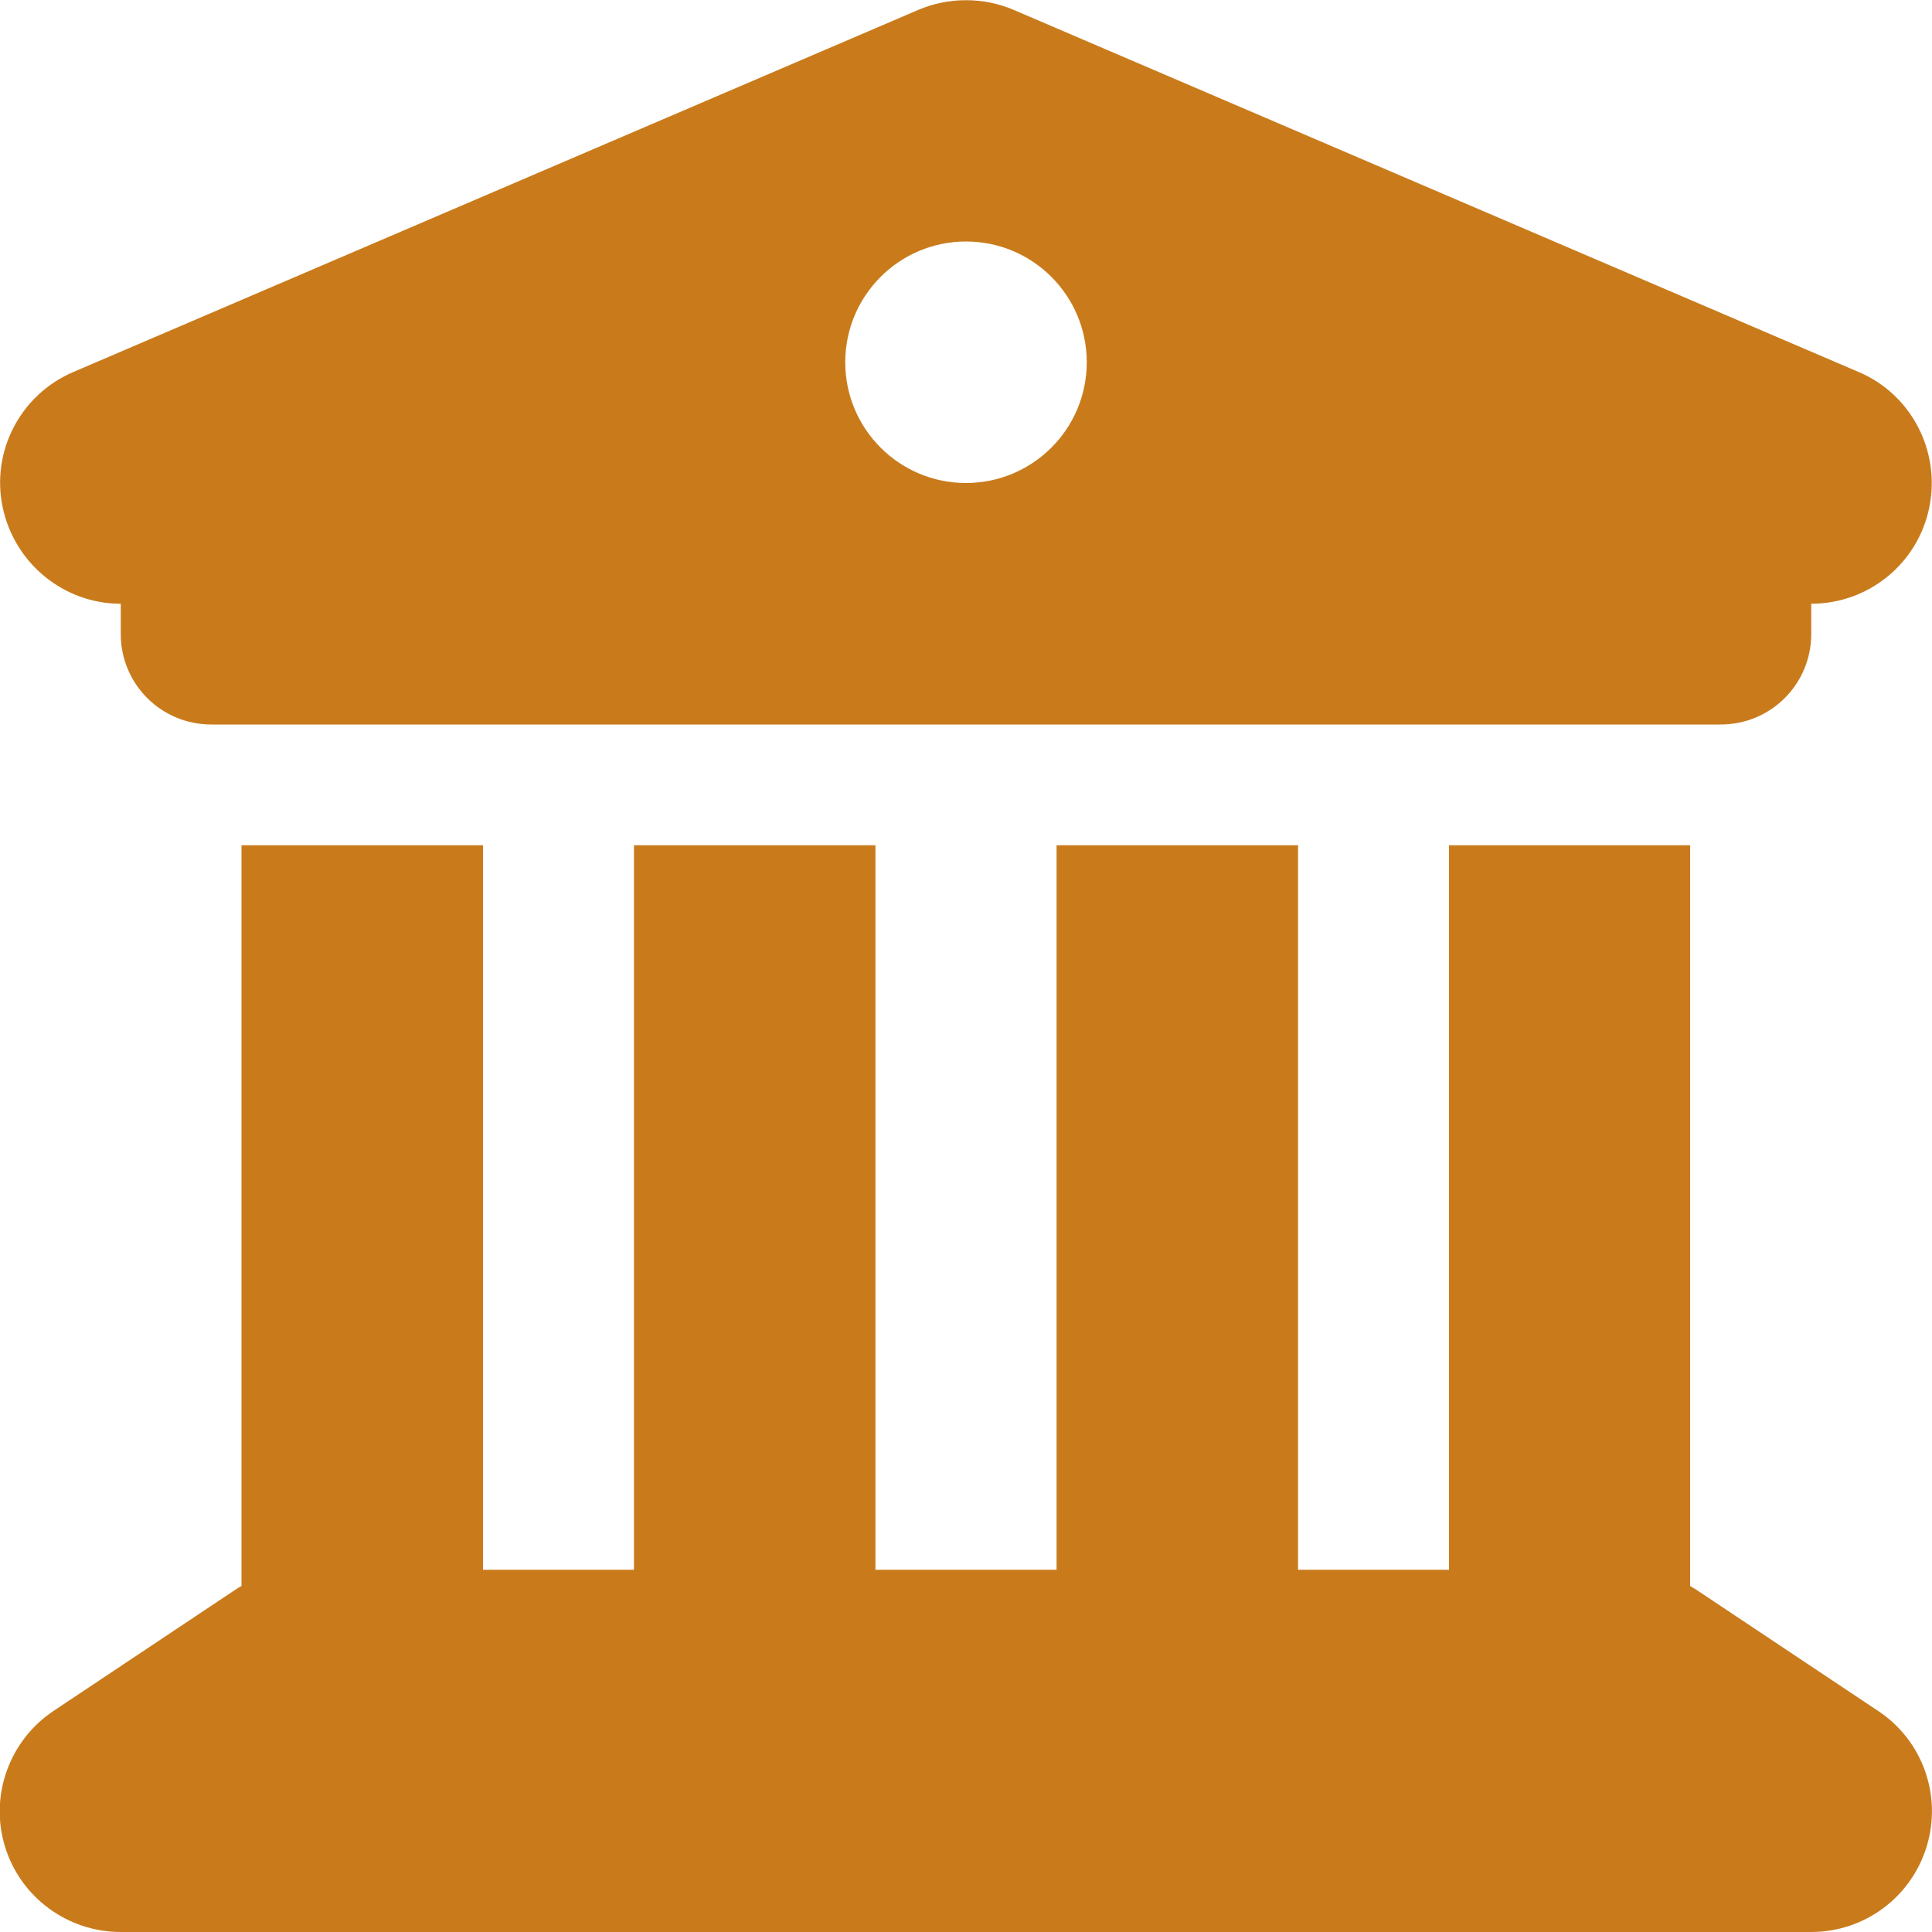
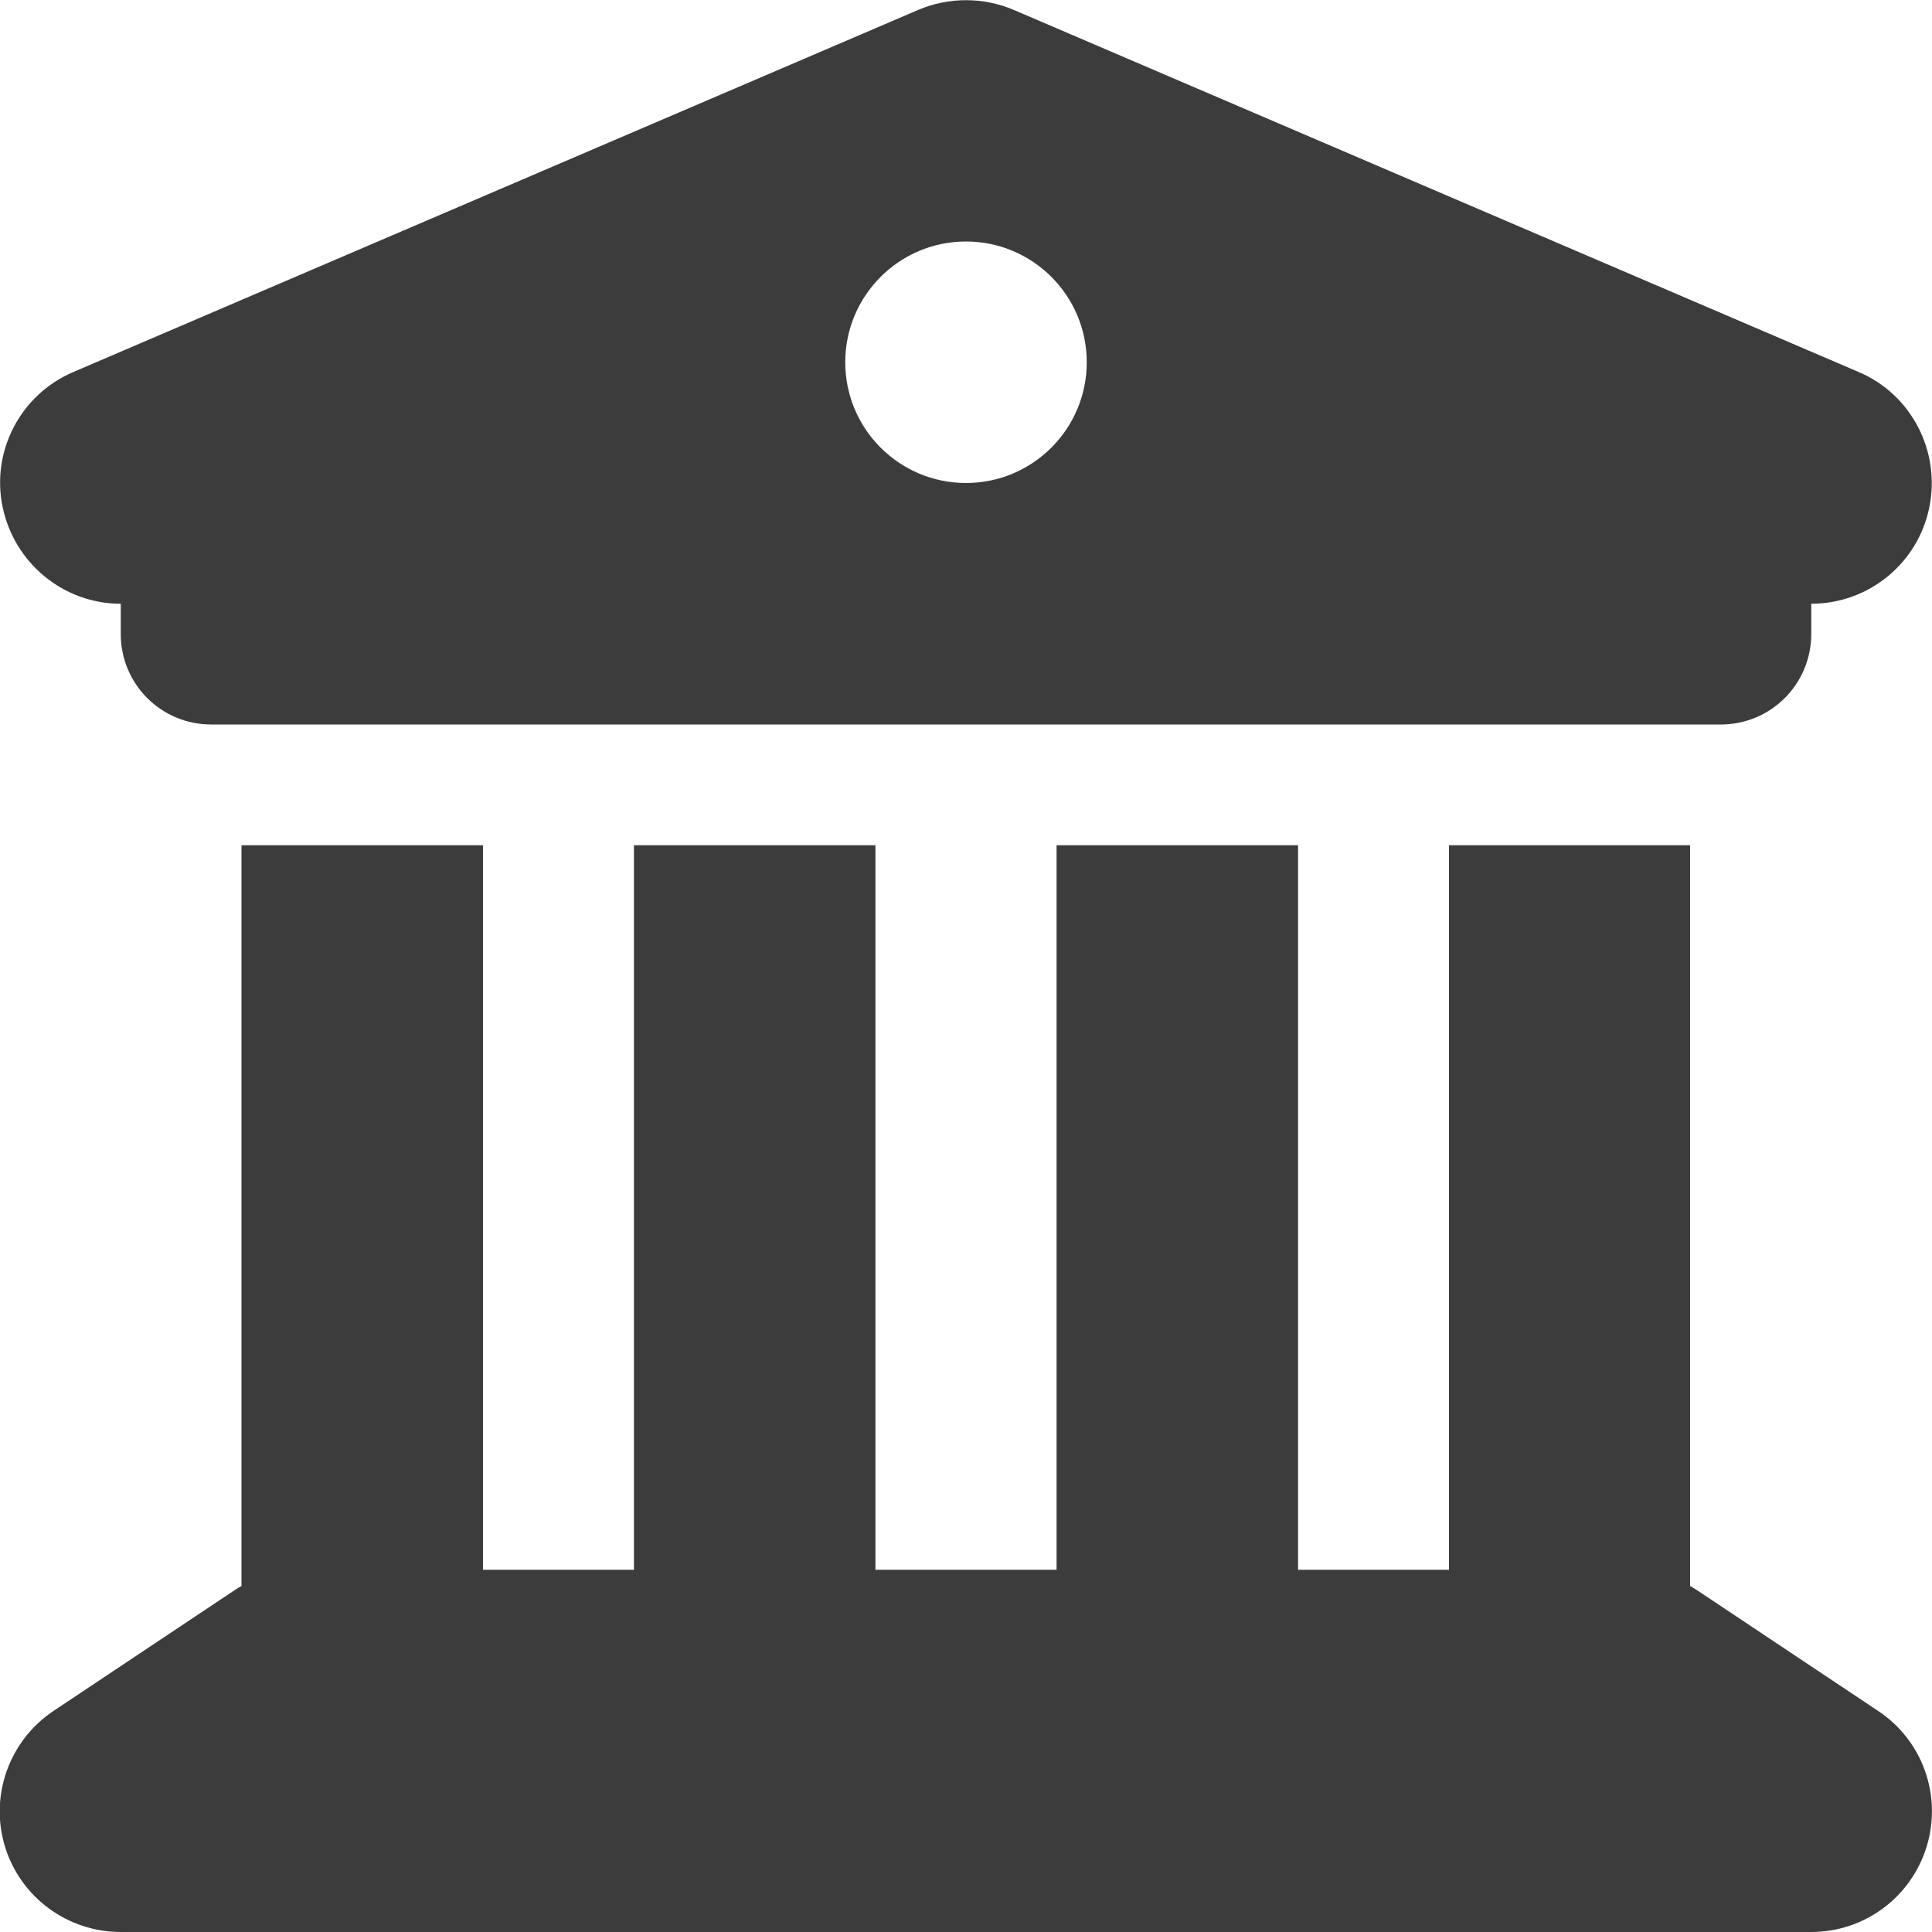
<svg xmlns="http://www.w3.org/2000/svg" height="16" width="16" viewBox="0 0 512 512">
-   <path d="M243.4 2.6l-224 96c-14 6-21.8 21-18.7 35.8S16.8 160 32 160v8c0 13.3 10.7 24 24 24H456c13.3 0 24-10.7 24-24v-8c15.2 0 28.3-10.7 31.3-25.6s-4.8-29.9-18.7-35.8l-224-96c-8-3.4-17.2-3.4-25.2 0zM128 224H64V420.3c-.6 .3-1.2 .7-1.8 1.1l-48 32c-11.7 7.8-17 22.4-12.9 35.9S17.9 512 32 512H480c14.1 0 26.5-9.2 30.6-22.7s-1.1-28.1-12.9-35.9l-48-32c-.6-.4-1.2-.7-1.8-1.1V224H384V416H344V224H280V416H232V224H168V416H128V224zM256 64a32 32 0 1 1 0 64 32 32 0 1 1 0-64z" fill="#c97b1c" />
+   <path d="M243.4 2.6l-224 96c-14 6-21.8 21-18.7 35.8S16.8 160 32 160v8c0 13.3 10.7 24 24 24H456c13.3 0 24-10.7 24-24v-8c15.2 0 28.3-10.7 31.3-25.6s-4.8-29.9-18.7-35.8l-224-96c-8-3.4-17.2-3.4-25.2 0zM128 224H64V420.3c-.6 .3-1.2 .7-1.8 1.1l-48 32c-11.7 7.8-17 22.4-12.9 35.9S17.9 512 32 512H480c14.1 0 26.5-9.2 30.6-22.7s-1.1-28.1-12.9-35.9l-48-32c-.6-.4-1.2-.7-1.8-1.1V224H384V416H344V224H280V416H232V224H168V416H128V224zM256 64a32 32 0 1 1 0 64 32 32 0 1 1 0-64z" fill="rgb(60, 60, 60)" />
</svg>
